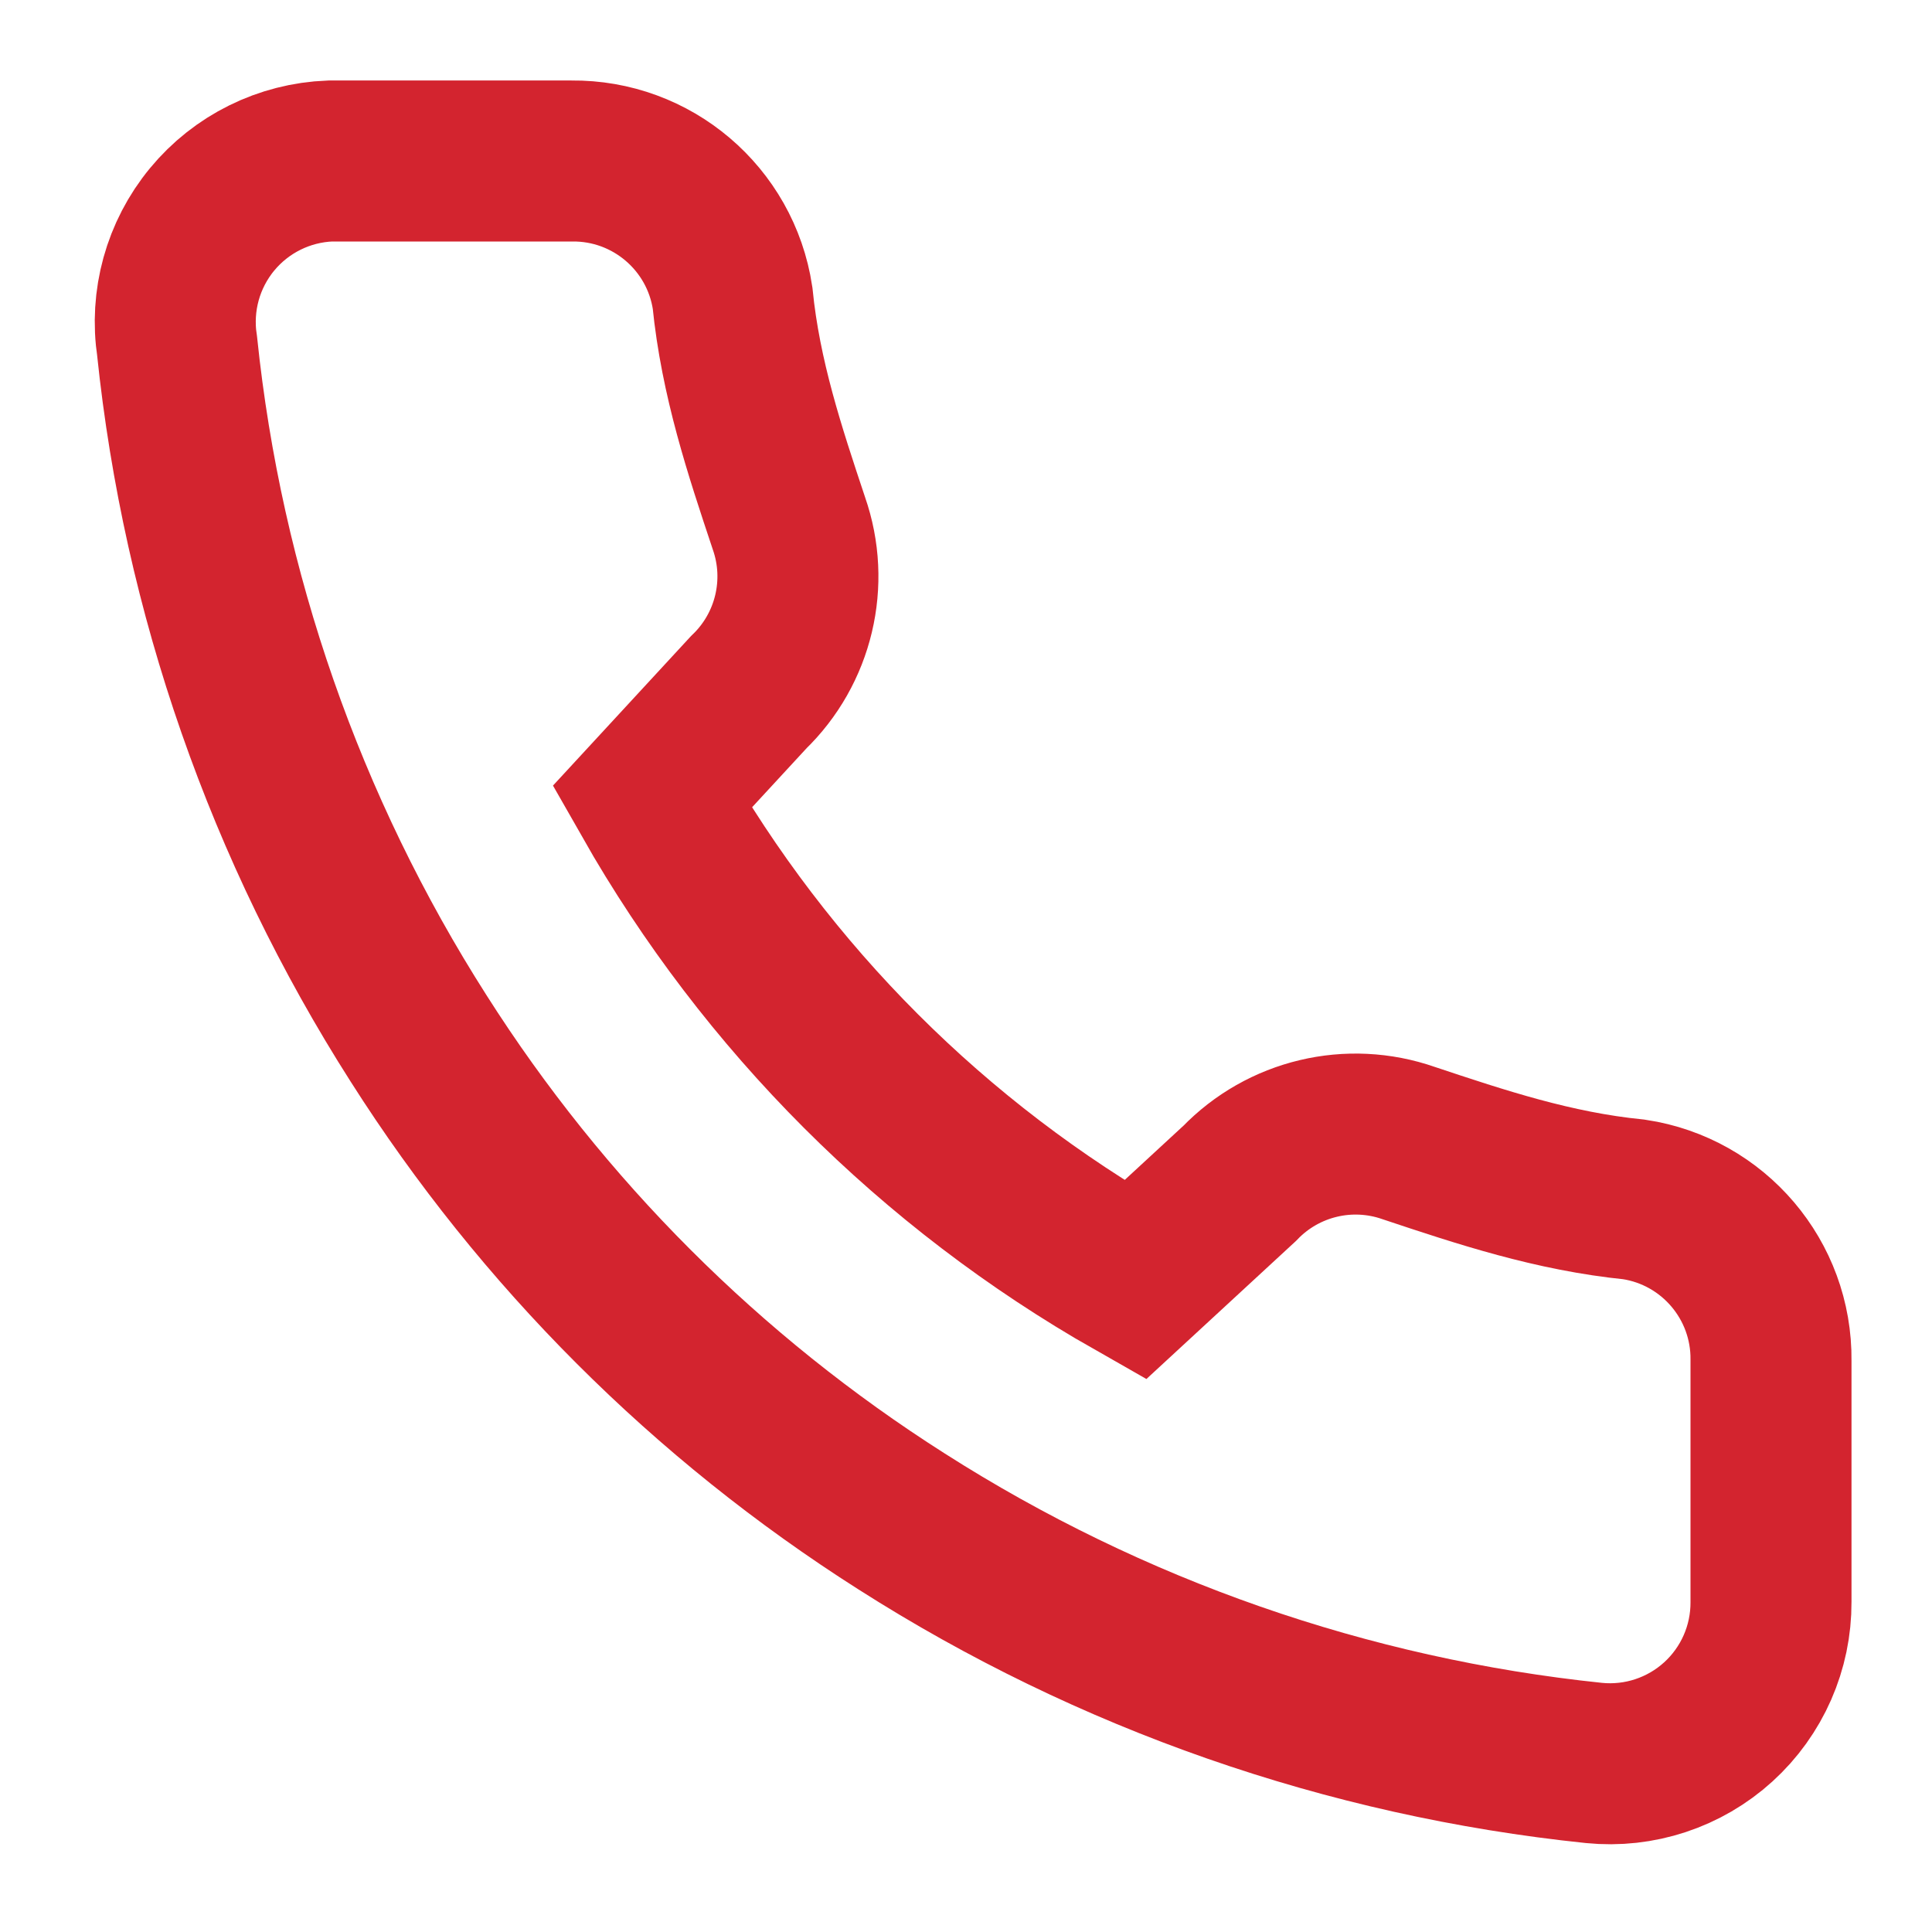
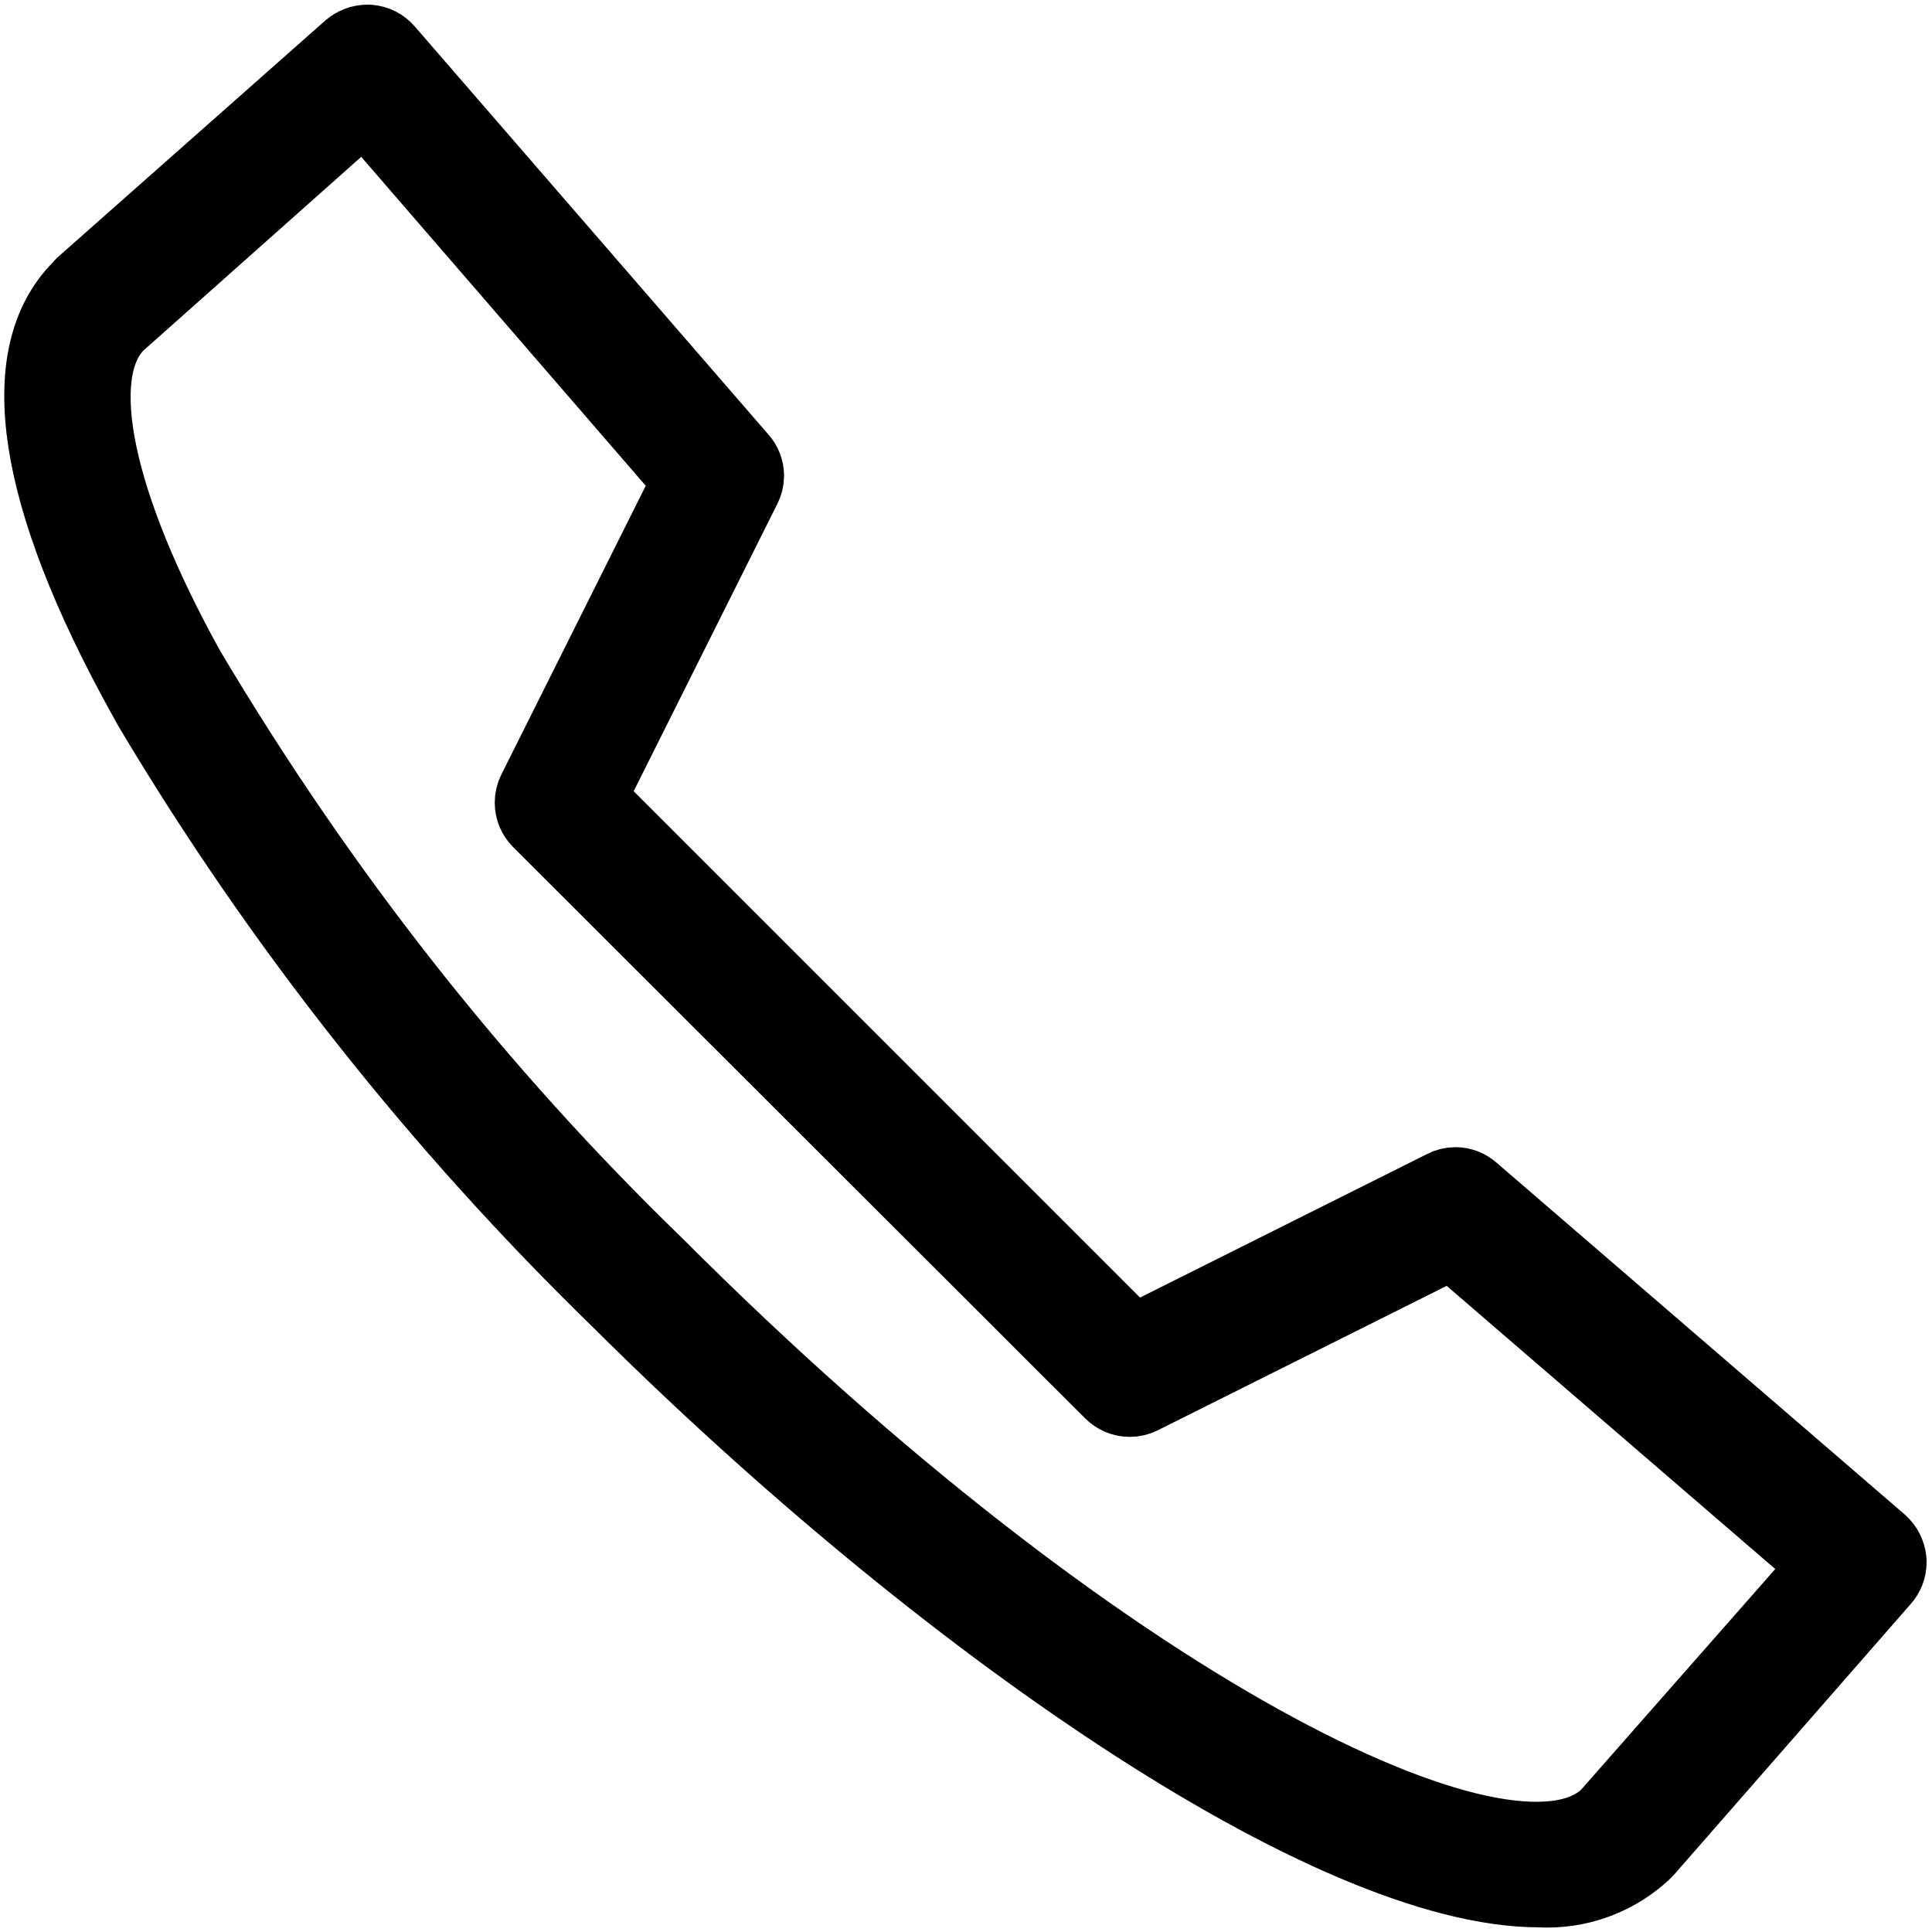
- <svg xmlns="http://www.w3.org/2000/svg" viewBox="0 0 24 24" fill="none" stroke="#d3242f" stroke-width="2">
-   <path d="M22 16.9v3a2 2 0 0 1-2.2 2 19.8 19.8 0 0 1-8.6-3 19.5 19.5 0 0 1-6-6 19.8 19.8 0 0 1-3-8.6A2 2 0 0 1 4.1 2h3a2 2 0 0 1 2 1.7c.1 1 .4 1.9.7 2.8a2 2 0 0 1-.5 2.1L8.1 9.9a16 16 0 0 0 6 6l1.3-1.2a2 2 0 0 1 2.1-.5c.9.3 1.8.6 2.8.7a2 2 0 0 1 1.7 2z" />
+ <svg xmlns="http://www.w3.org/2000/svg" viewBox="0 0 1024 1024">
+   <path fill="currentColor" stroke="currentColor" stroke-width="36" stroke-linejoin="round" transform="matrix(1 0 0 -1 0 960)" d="M815.718-43.52c-111.616 0-318.259 143.36-488.038 312.115-96.527 93.821-180.441 199.831-249.464 315.742l-3.874 7.023c-58.163 105.267-69.632 180.429-33.382 217.088l1.434 1.638 141.926 125.542c2.814 2.428 6.506 3.907 10.544 3.907 0.253 0 0.505-0.006 0.756-0.017l-0.036 0.001c4.273-0.289 8.031-2.285 10.633-5.305l0.017-0.020 187.597-216.474c2.321-2.622 3.738-6.090 3.738-9.889 0-2.523-0.625-4.901-1.729-6.986l0.039 0.081-81.92-163.84 286.72-286.72 163.84 81.92c2.004 1.065 4.381 1.69 6.905 1.69 3.799 0 7.267-1.417 9.905-3.752l-0.016 0.014 216.474-186.573c2.971-2.669 4.944-6.398 5.32-10.587l0.005-0.062c0.018-0.28 0.028-0.607 0.028-0.937 0-3.97-1.486-7.593-3.933-10.343l-125.324-143.344-1.638-1.638c-13.677-12.643-32.035-20.397-52.204-20.397-1.52 0-3.030 0.044-4.528 0.131l0.207-0.010zM193.126 902.451l-129.638-115.302c-25.19-25.19-11.059-93.389 37.683-181.248 71.52-120.189 153.795-223.843 248.038-315.226l0.385-0.371c233.472-233.677 450.56-340.992 501.35-291.43l115.507 131.277-197.018 169.779-163.84-81.92c-1.983-1-4.322-1.586-6.797-1.586-4.219 0-8.040 1.701-10.816 4.454l0.001-0.001-303.309 302.899c-2.752 2.775-4.453 6.597-4.453 10.815 0 2.476 0.586 4.815 1.626 6.886l-0.040-0.088 81.92 163.84z" />
</svg>
